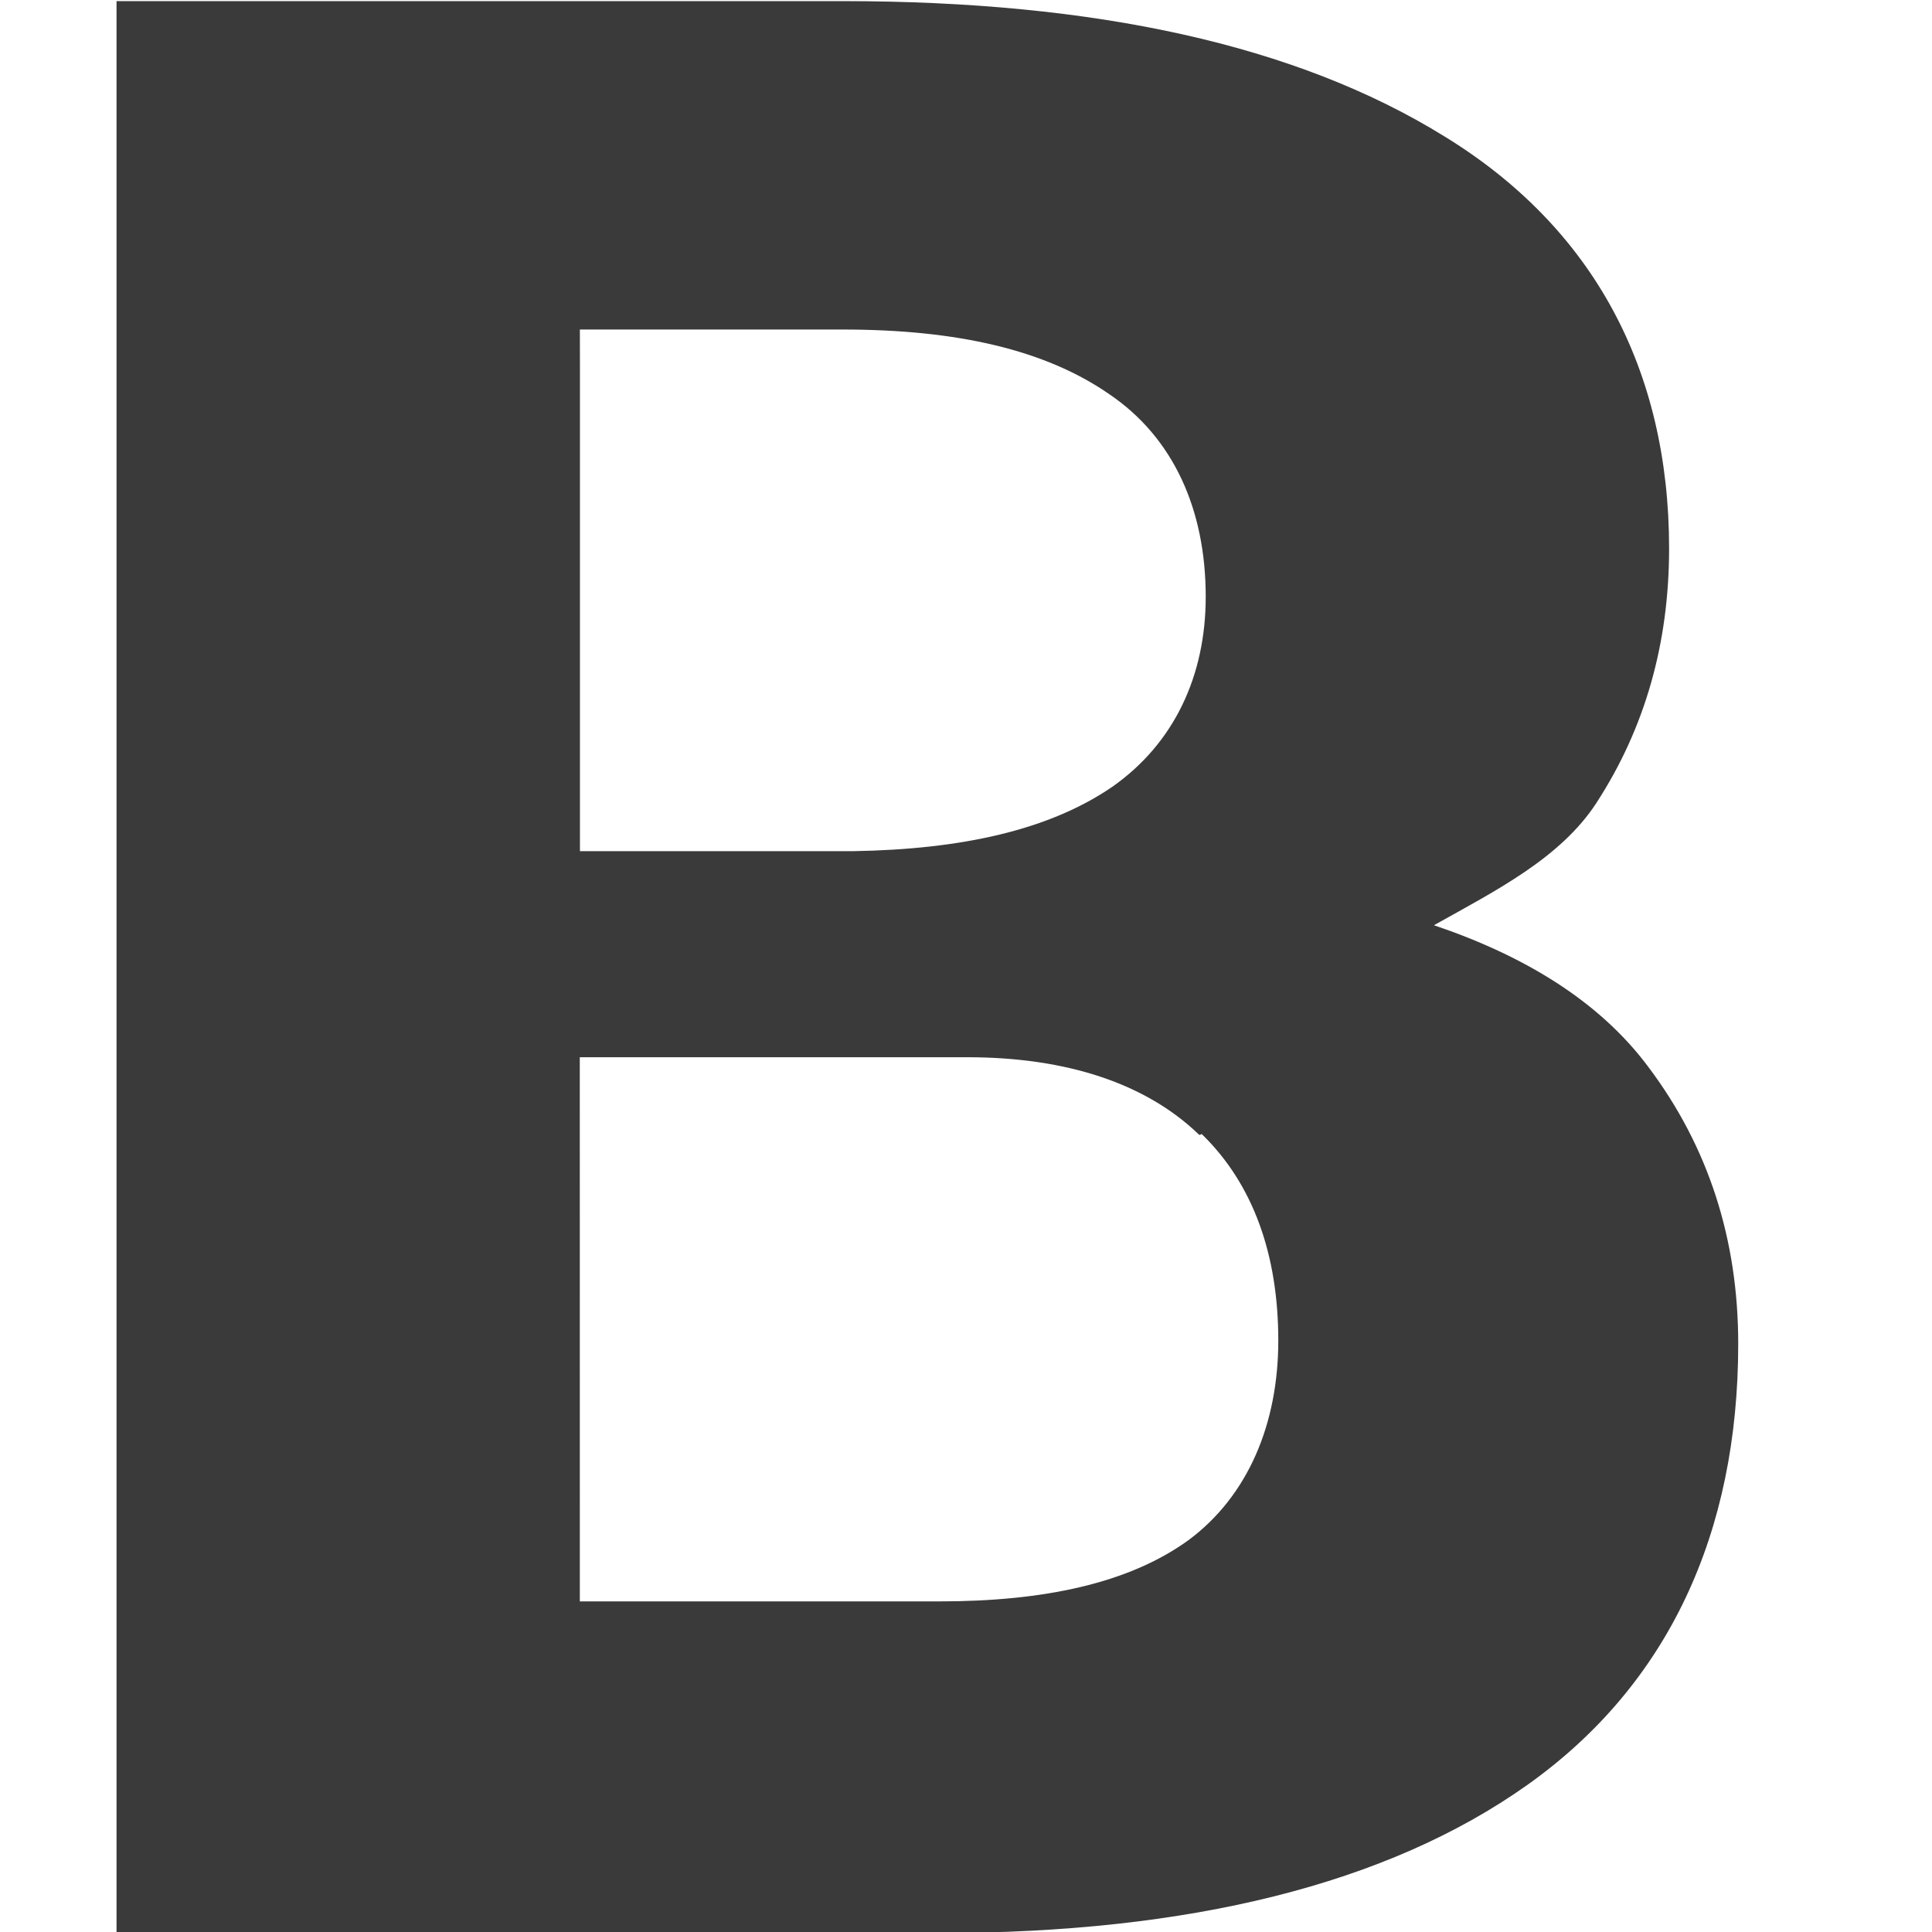
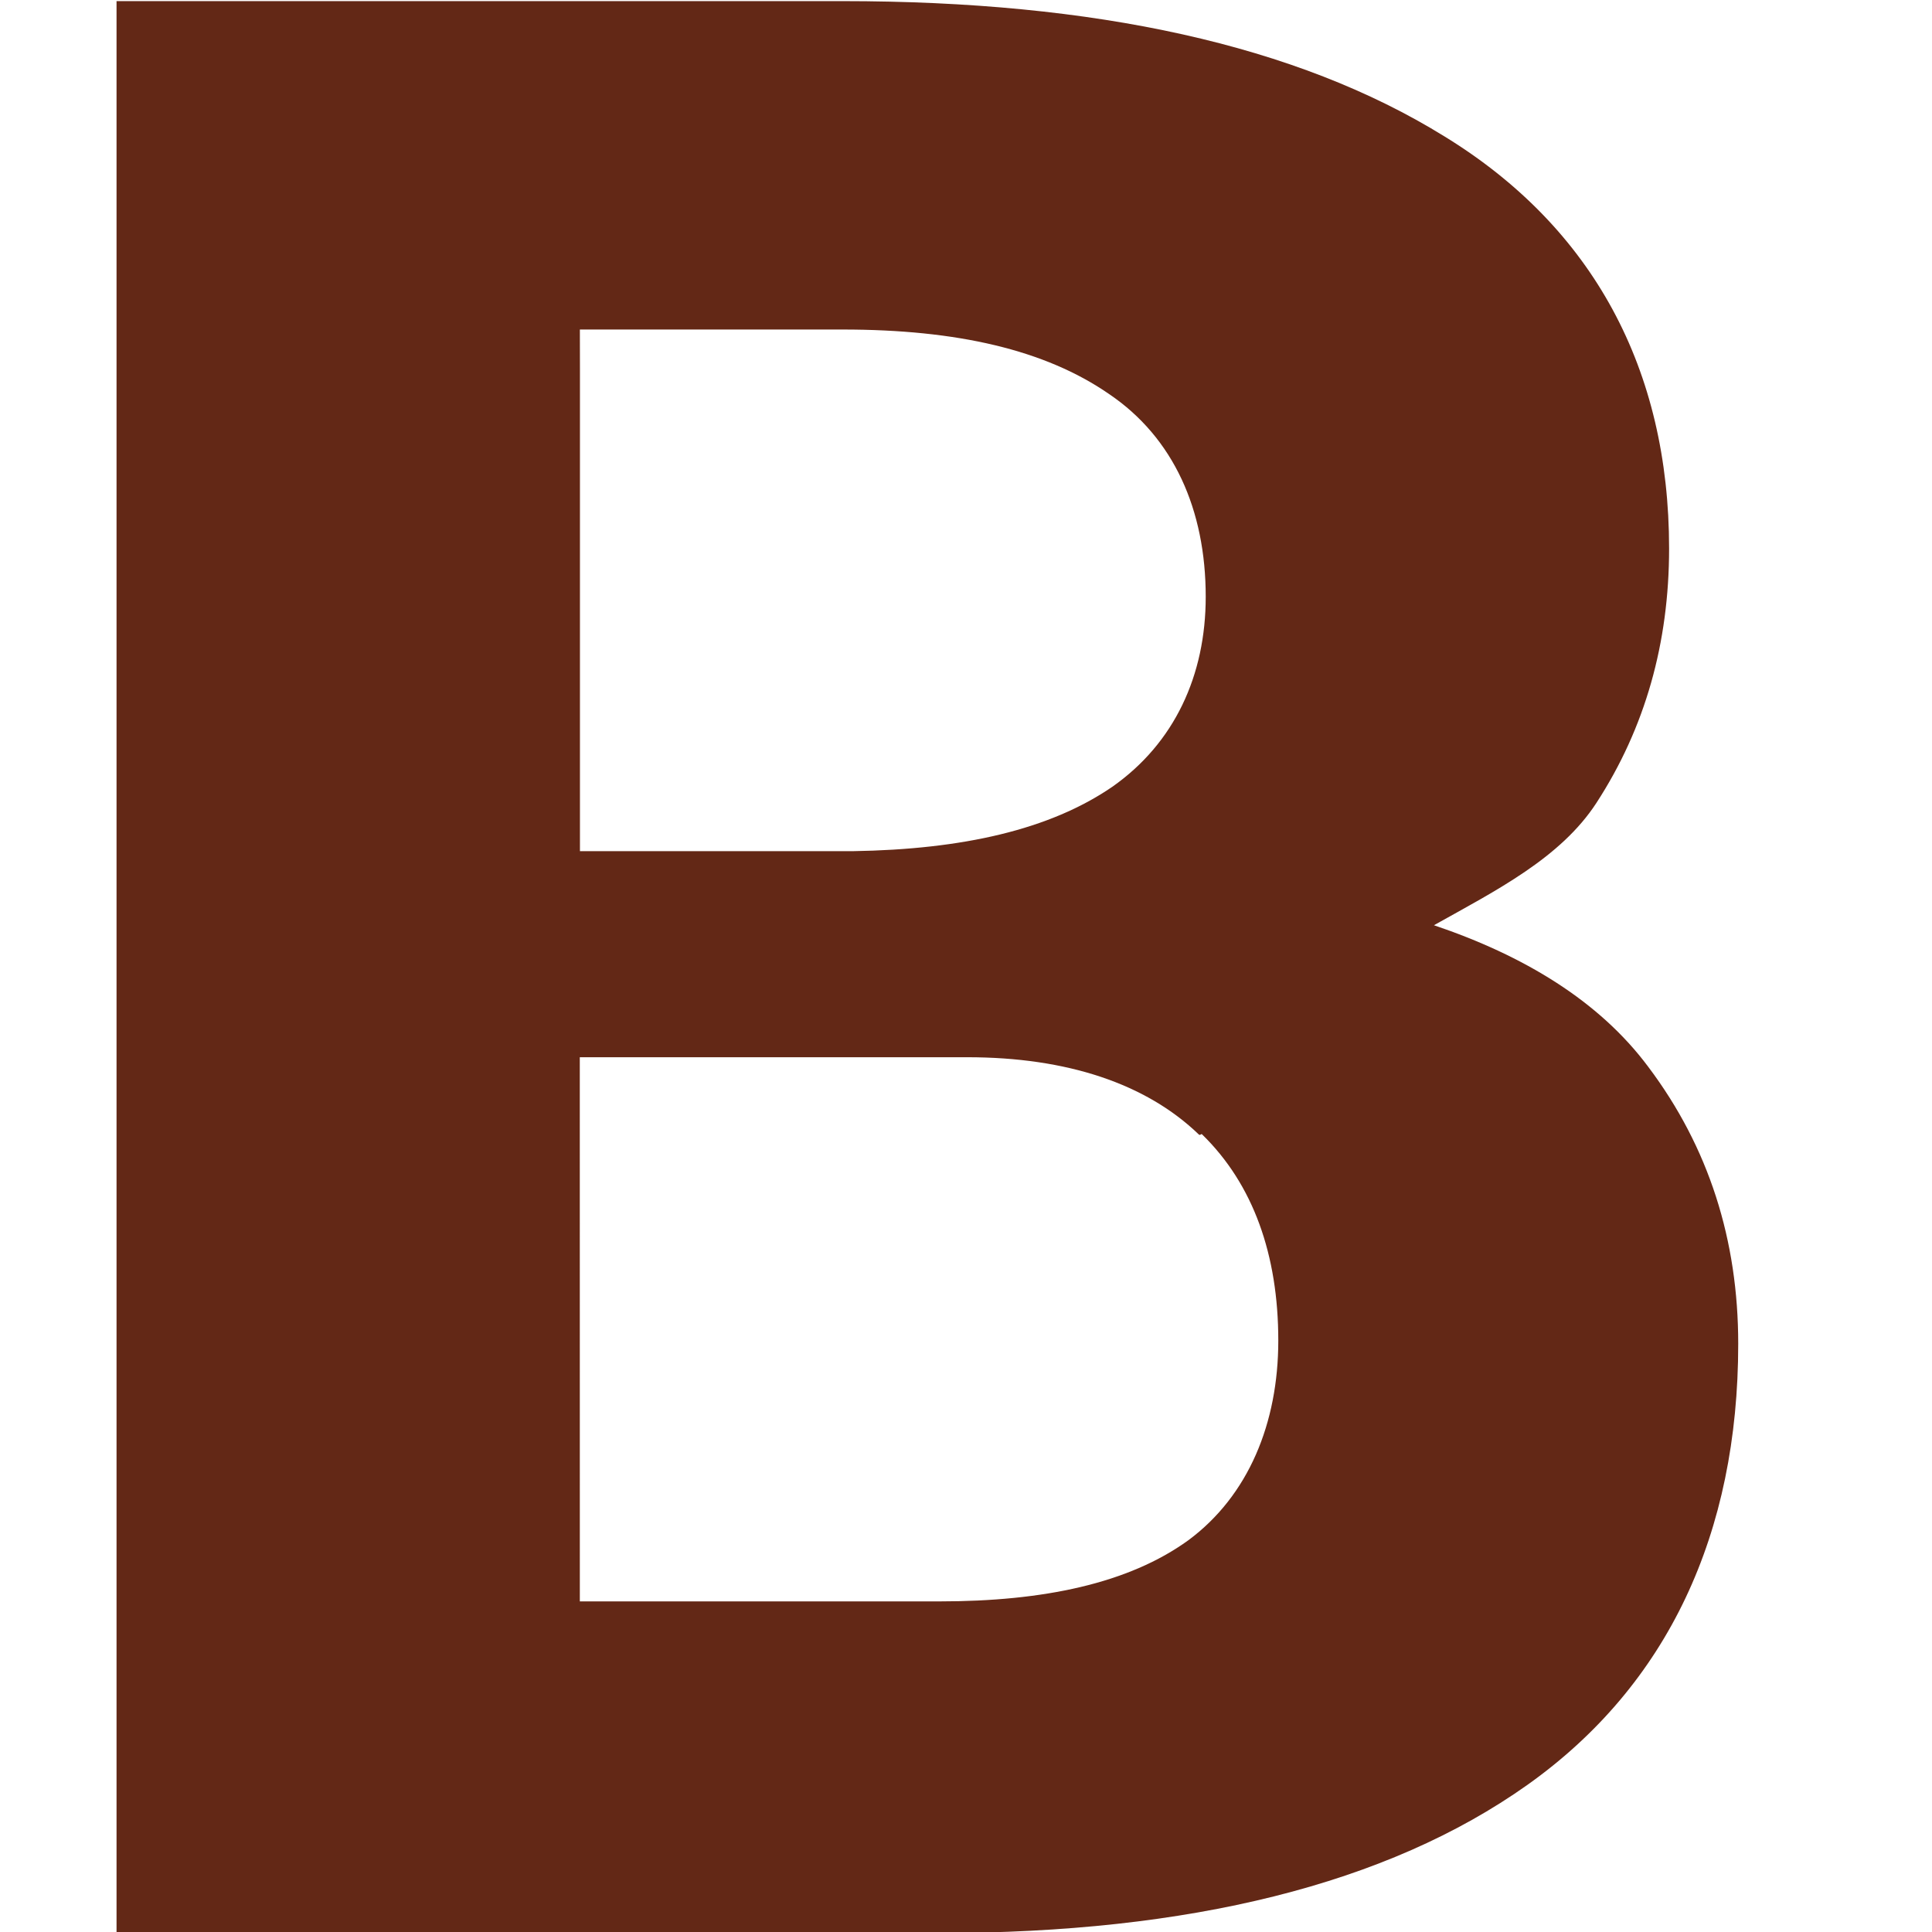
<svg xmlns="http://www.w3.org/2000/svg" width="100%" height="100%" viewBox="0 0 50 50" version="1.1" xml:space="preserve" style="fill-rule:evenodd;clip-rule:evenodd;stroke-linejoin:round;stroke-miterlimit:1.414;">
  <g id="Layer1">
-     <path id="path10254" d="M3.016,0.029L3.016,50.027L24.314,50.027C30.761,50.027 35.895,48.771 39.527,46.194C43.169,43.608 44.985,39.683 44.985,34.777C44.985,32.093 44.224,29.691 42.658,27.611C41.382,25.896 39.424,24.726 37.11,23.945C38.728,23.04 40.389,22.204 41.316,20.778C42.578,18.836 43.196,16.637 43.196,14.195C43.196,9.567 41.239,5.894 37.379,3.528C33.547,1.157 28.337,0.029 21.808,0.029L4.089,0.029L3.016,0.029ZM15.007,8.528L21.808,8.528C24.768,8.528 27.045,9.053 28.699,10.195C30.372,11.324 31.204,13.193 31.204,15.444C31.204,17.479 30.395,19.232 28.788,20.361C27.172,21.47 24.919,21.983 22.076,22.028L15.009,22.028L15.009,21.028L15.009,9.528L15.007,8.528ZM15.007,27.361L25.031,27.361C27.619,27.361 29.663,28.047 31.026,29.361C31.066,29.397 31.087,29.324 31.113,29.361C32.432,30.649 33.082,32.472 33.082,34.694C33.082,36.833 32.309,38.709 30.755,39.861C29.207,40.982 27,41.444 24.312,41.444L16.079,41.444L15.006,41.444L15.006,40.444L15.005,28.361L15.005,27.361L15.007,27.361Z" style="fill:rgb(58,58,58);fill-rule:nonzero;" />
+     <path id="path10254" d="M3.016,0.029L3.016,50.027L24.314,50.027C30.761,50.027 35.895,48.771 39.527,46.194C43.169,43.608 44.985,39.683 44.985,34.777C44.985,32.093 44.224,29.691 42.658,27.611C41.382,25.896 39.424,24.726 37.11,23.945C38.728,23.04 40.389,22.204 41.316,20.778C42.578,18.836 43.196,16.637 43.196,14.195C43.196,9.567 41.239,5.894 37.379,3.528C33.547,1.157 28.337,0.029 21.808,0.029L4.089,0.029L3.016,0.029ZM15.007,8.528L21.808,8.528C24.768,8.528 27.045,9.053 28.699,10.195C30.372,11.324 31.204,13.193 31.204,15.444C31.204,17.479 30.395,19.232 28.788,20.361C27.172,21.47 24.919,21.983 22.076,22.028L15.009,22.028L15.009,21.028L15.009,9.528L15.007,8.528ZM15.007,27.361L25.031,27.361C27.619,27.361 29.663,28.047 31.026,29.361C31.066,29.397 31.087,29.324 31.113,29.361C32.432,30.649 33.082,32.472 33.082,34.694C33.082,36.833 32.309,38.709 30.755,39.861C29.207,40.982 27,41.444 24.312,41.444L16.079,41.444L15.006,41.444L15.006,40.444L15.005,28.361L15.005,27.361L15.007,27.361Z" style="fill:rgb(99,40,22);fill-rule:nonzero;" />
  </g>
</svg>
